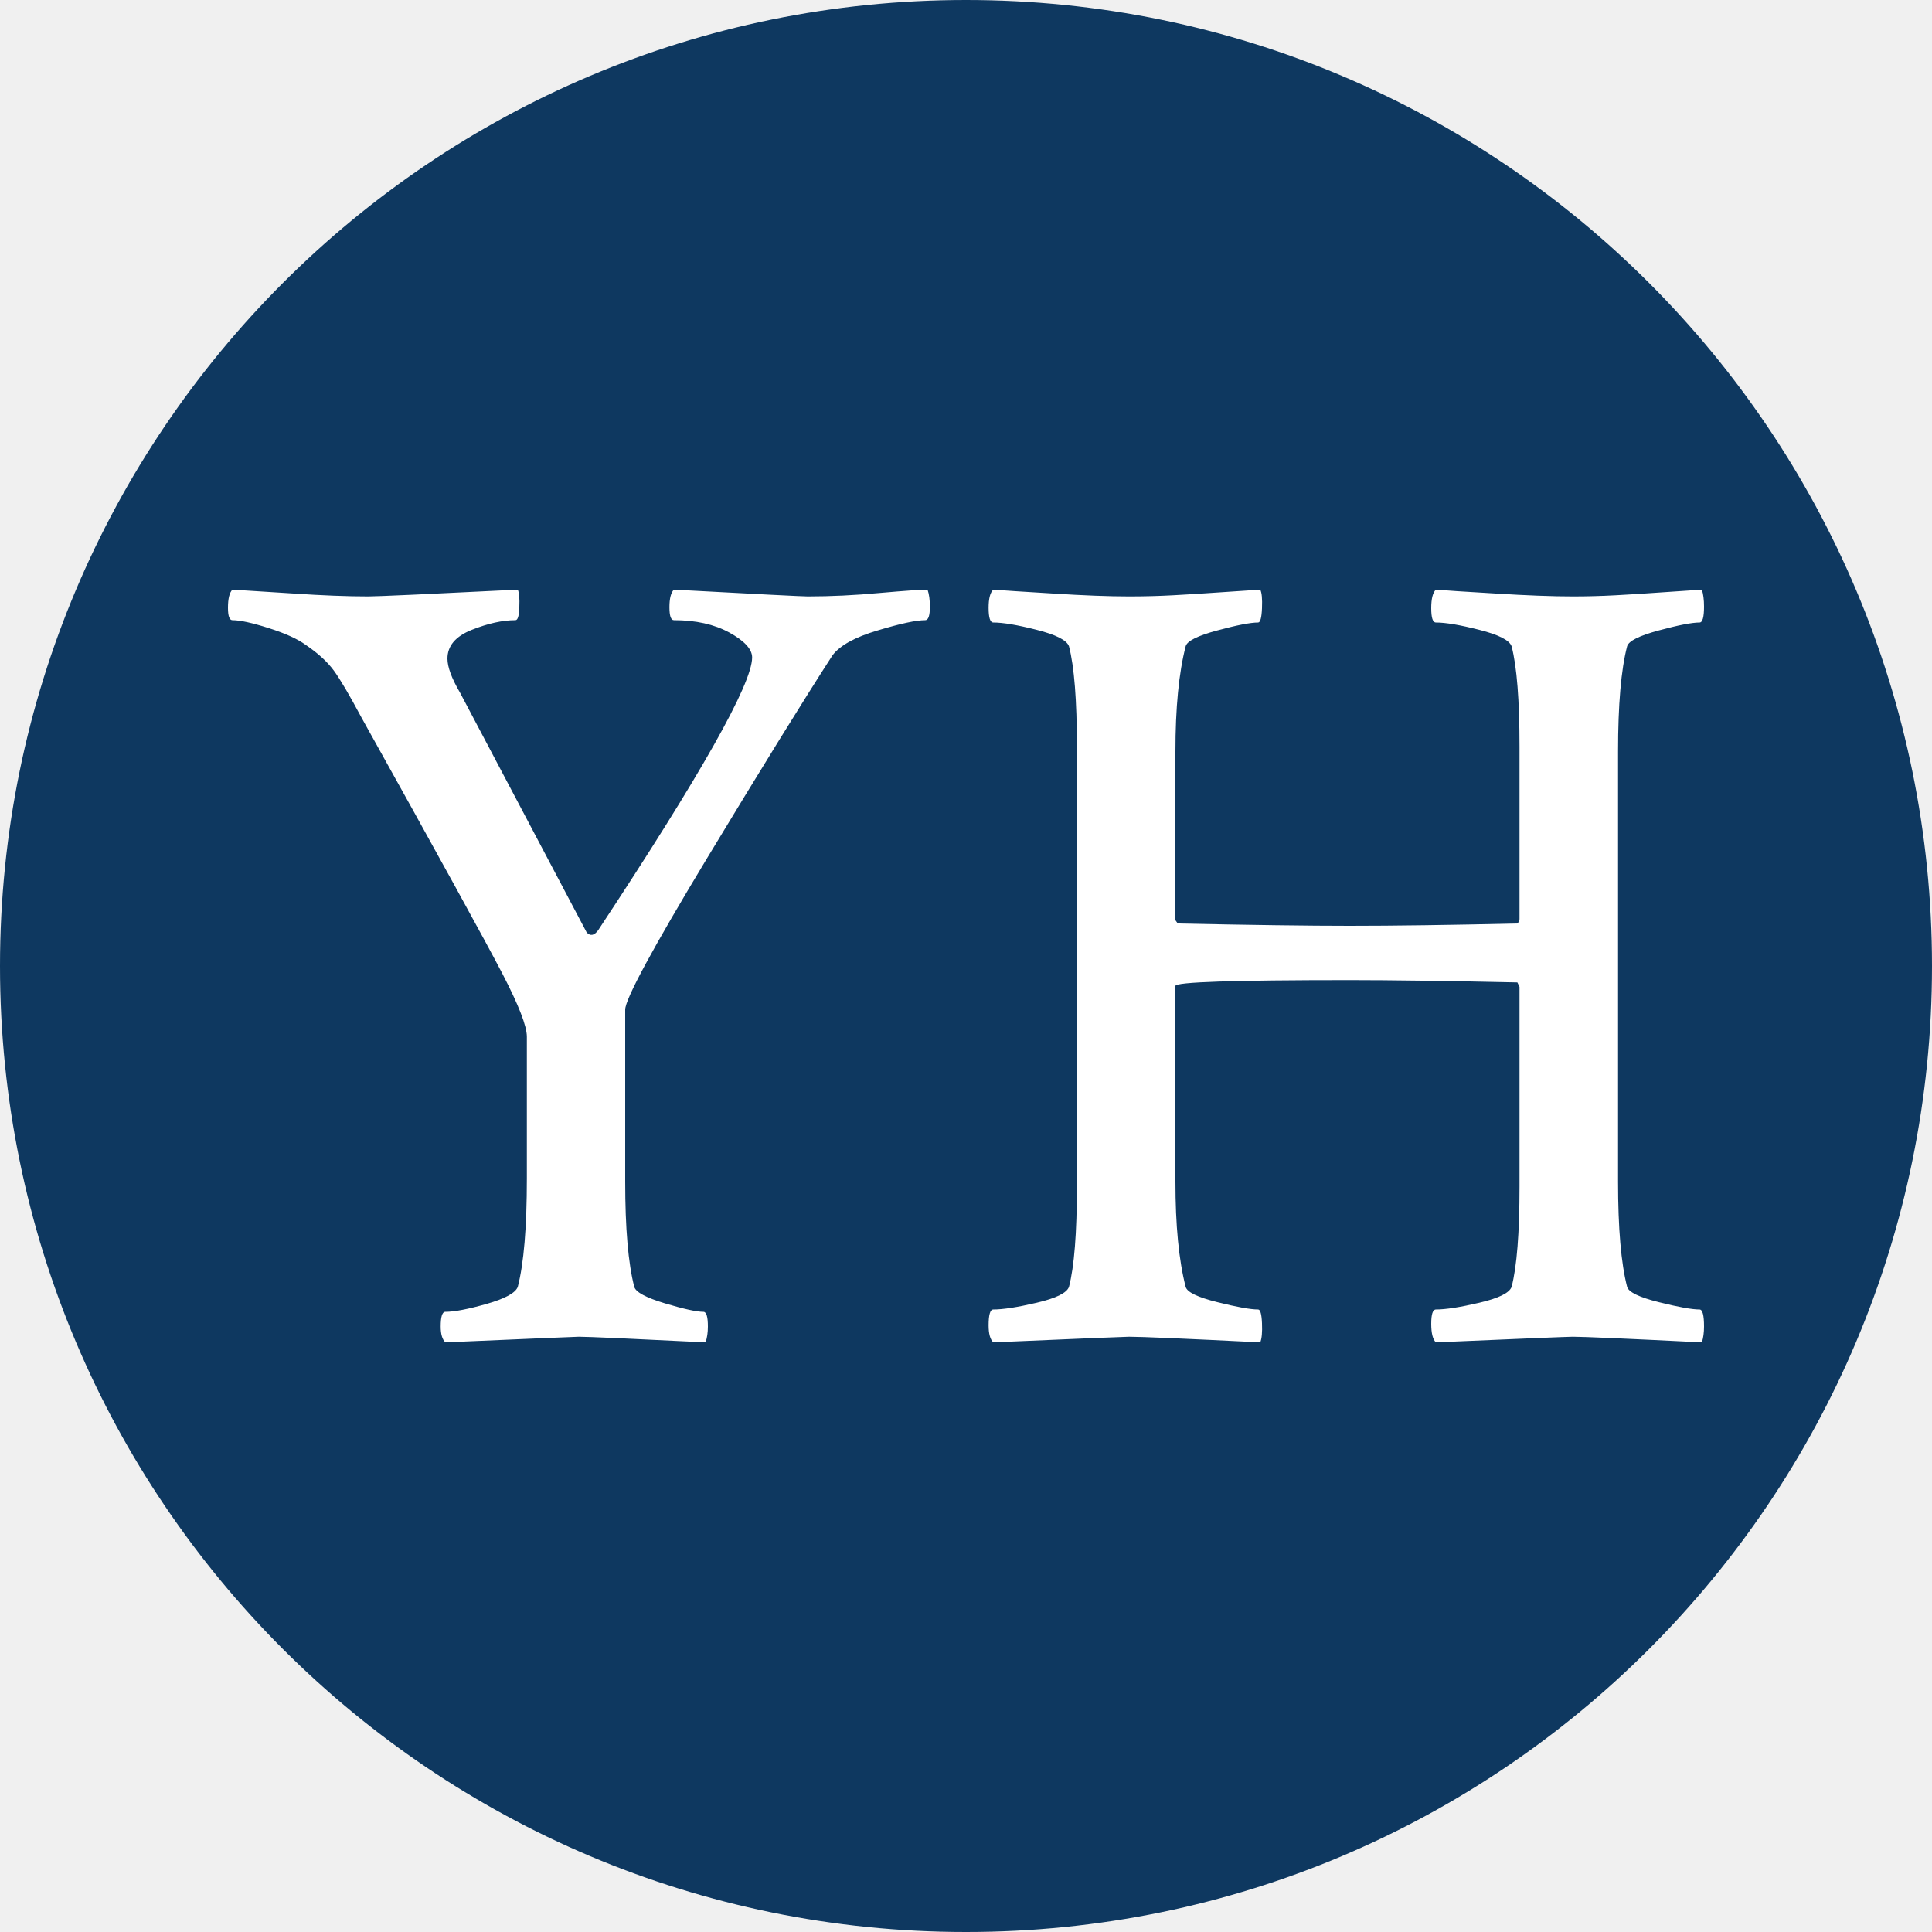
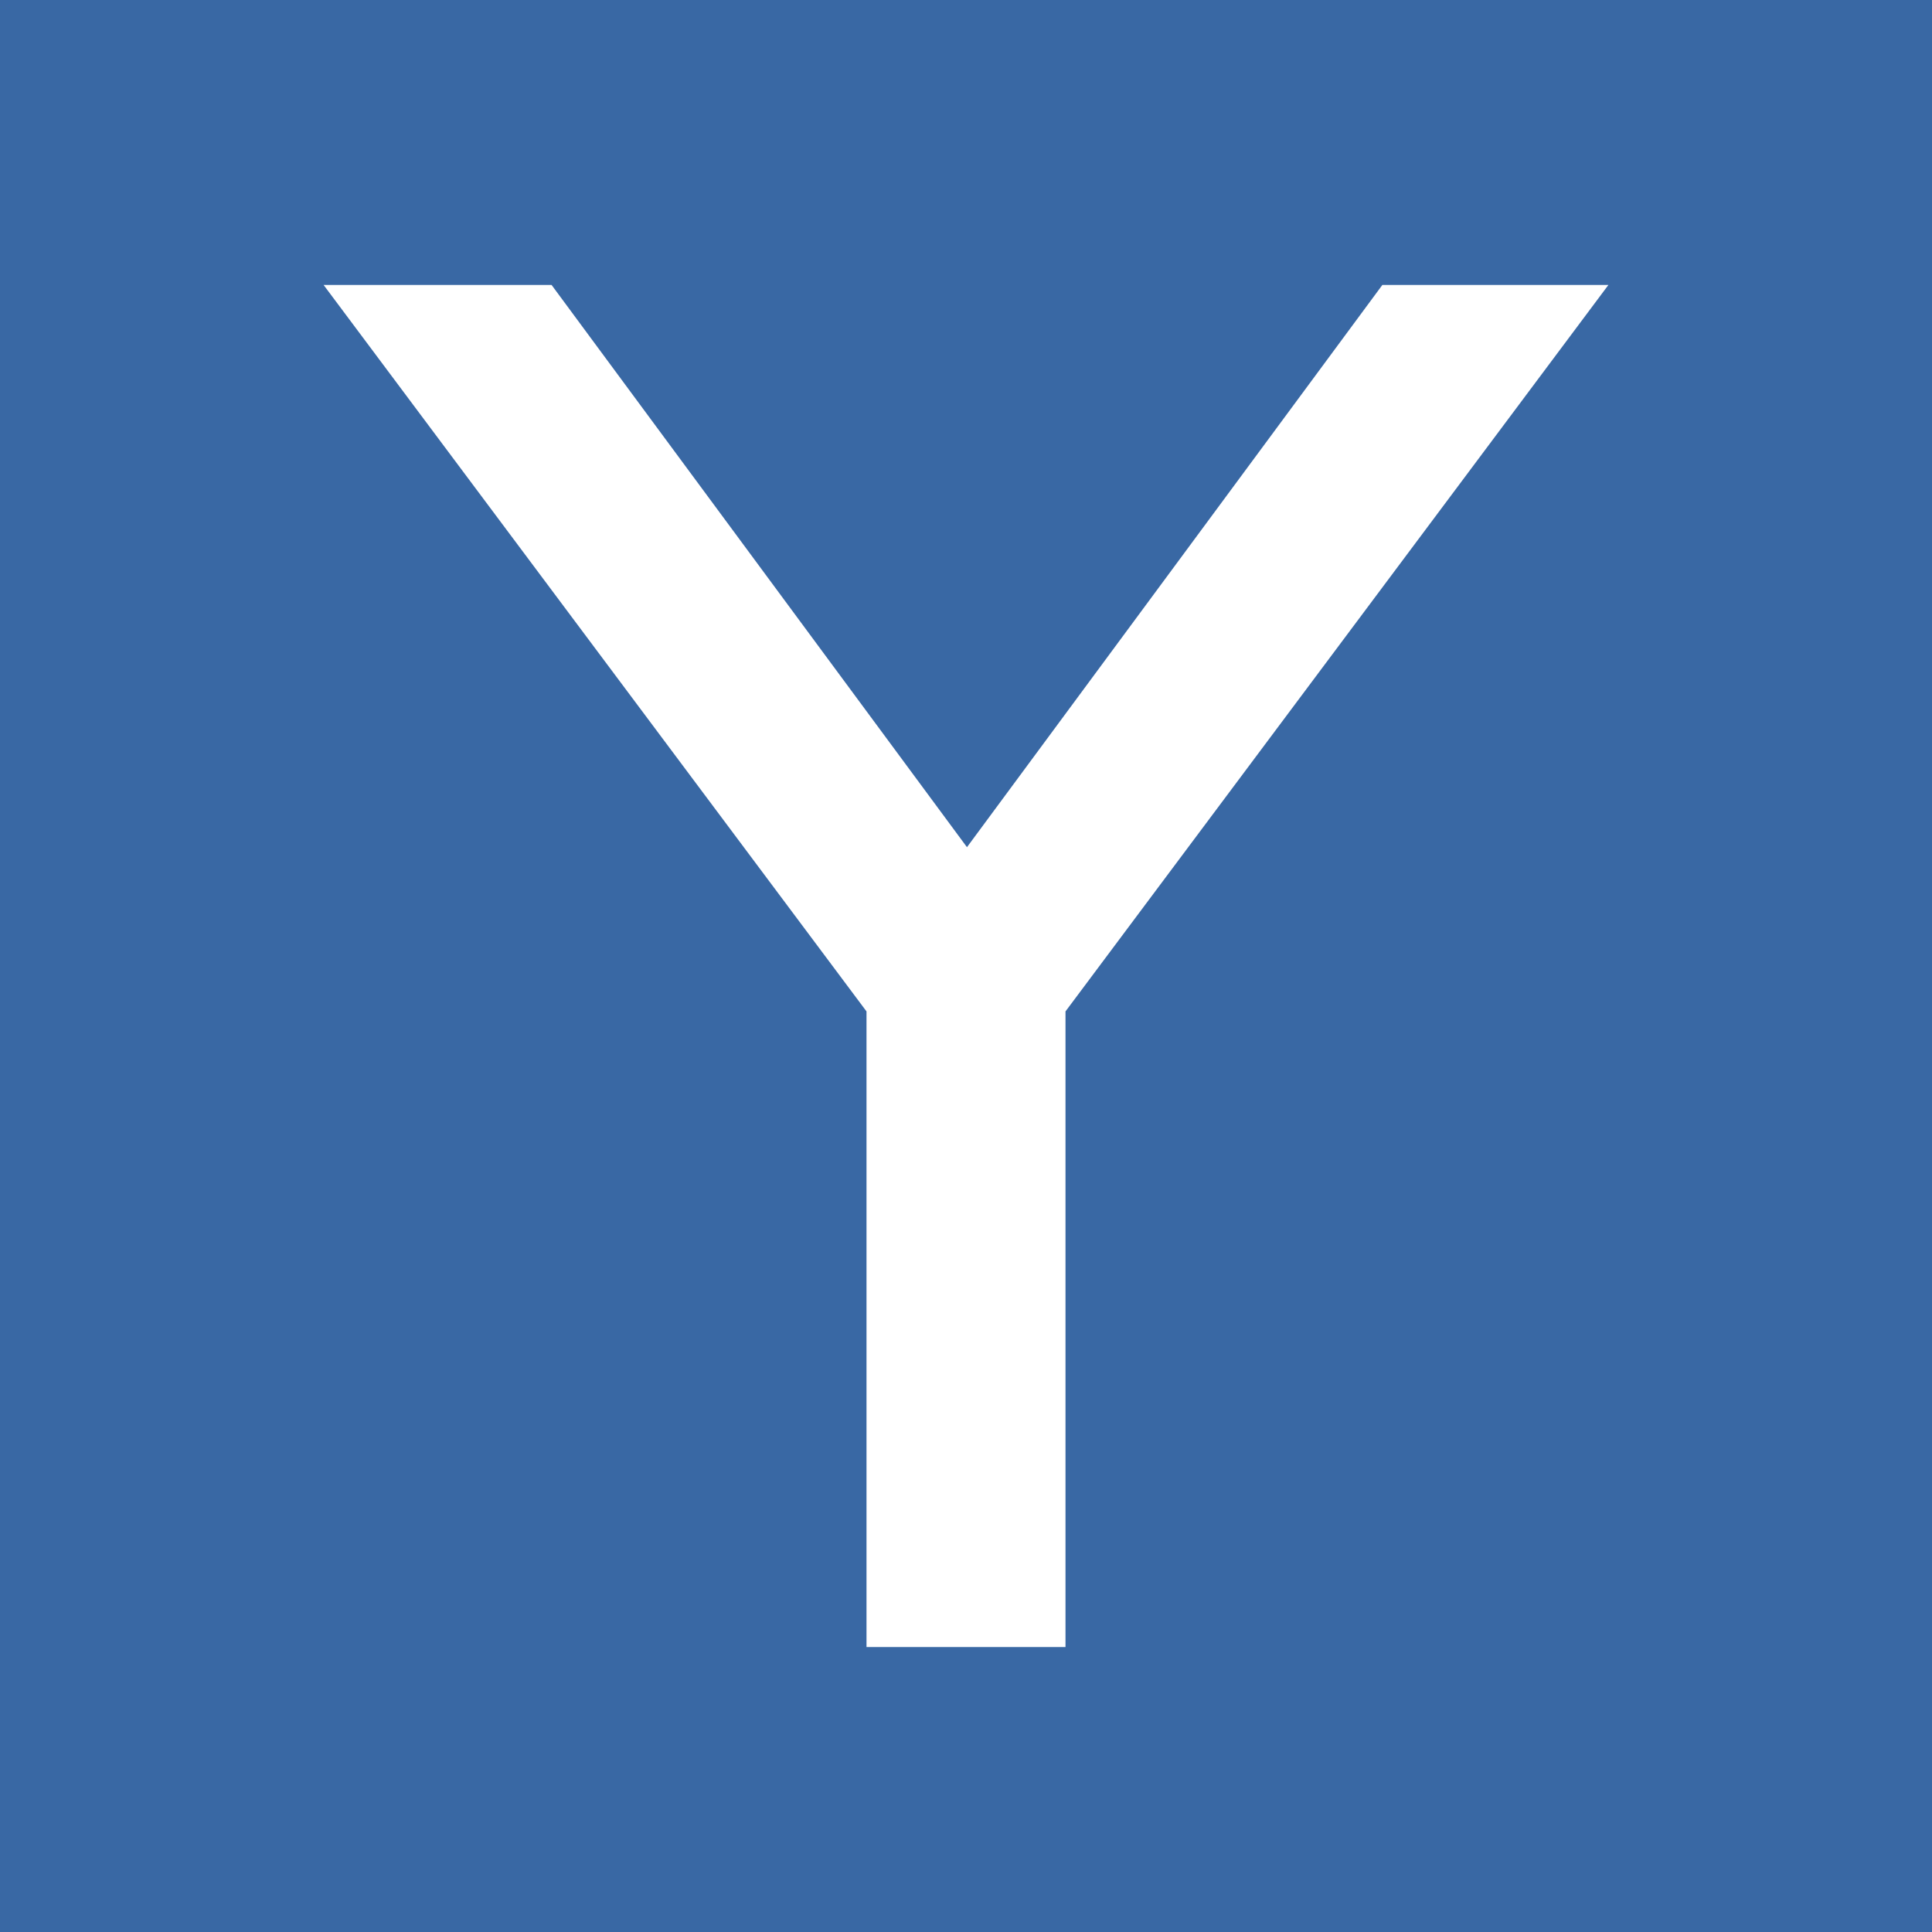
<svg xmlns="http://www.w3.org/2000/svg" width="256" height="256" viewBox="0 0 100 100">
-   <rect width="100" height="100" rx="50" fill="#0e3860" />
-   <path fill="#fff" d="M19.06 30.87L19.06 30.87Q19.77 30.87 26.80 30.52L26.80 30.52Q26.91 30.75 26.88 31.43Q26.86 32.10 26.68 32.10L26.68 32.10Q25.68 32.10 24.42 32.60Q23.16 33.10 23.16 34.09L23.16 34.09Q23.16 34.74 23.81 35.85L23.81 35.85L30.37 48.27Q30.66 48.56 30.96 48.15L30.96 48.15Q38.93 36.08 38.93 34.03L38.93 34.03Q38.93 33.39 37.75 32.74Q36.58 32.10 34.88 32.10L34.88 32.10Q34.65 32.10 34.65 31.43Q34.65 30.75 34.88 30.52L34.88 30.52Q41.39 30.87 41.80 30.87L41.80 30.87Q43.61 30.87 45.55 30.69Q47.48 30.52 48.01 30.52L48.01 30.52Q48.13 30.87 48.13 31.40L48.13 31.40Q48.13 32.10 47.89 32.10L47.89 32.10Q47.19 32.10 45.43 32.63Q43.67 33.15 43.09 33.92L43.09 33.92Q40.86 37.37 36.61 44.40Q32.36 51.44 32.36 52.26L32.36 52.26L32.36 61.16Q32.36 64.79 32.83 66.61L32.83 66.61Q32.95 67.02 34.41 67.46Q35.88 67.90 36.41 67.90L36.41 67.90Q36.64 67.90 36.64 68.66L36.64 68.66Q36.64 69.13 36.52 69.48L36.52 69.48Q30.66 69.19 29.96 69.19L29.96 69.19Q29.79 69.19 23.05 69.48L23.05 69.48Q22.81 69.25 22.81 68.66L22.81 68.66Q22.81 67.90 23.05 67.90L23.05 67.90Q23.75 67.90 25.19 67.49Q26.62 67.08 26.80 66.61L26.80 66.61Q27.27 64.79 27.27 60.99L27.27 60.99L27.27 53.66Q27.27 52.84 26.01 50.41Q24.75 47.98 18.71 37.14L18.71 37.14Q17.77 35.38 17.28 34.71Q16.78 34.03 15.84 33.39L15.84 33.39Q15.20 32.92 13.91 32.51Q12.62 32.10 12.03 32.10L12.03 32.10Q11.80 32.10 11.80 31.46L11.80 31.46Q11.80 30.75 12.03 30.52L12.03 30.52Q12.97 30.58 15.20 30.72Q17.42 30.87 19.06 30.87ZM78.65 61.40L78.65 61.40L78.65 51.08Q78.65 51.08 78.54 50.85L78.54 50.85Q73.03 50.73 69.86 50.73L69.86 50.73Q60.84 50.73 60.84 51.03L60.84 51.03L60.84 61.16Q60.84 64.56 61.37 66.61L61.37 66.61Q61.48 67.02 63.01 67.40Q64.53 67.78 65.12 67.78L65.12 67.78Q65.29 67.78 65.32 68.49Q65.35 69.19 65.23 69.48L65.23 69.48Q59.38 69.19 58.44 69.19L58.44 69.19Q58.14 69.19 51.41 69.48L51.41 69.48Q51.17 69.25 51.17 68.60L51.17 68.60Q51.17 67.78 51.41 67.78L51.41 67.78Q52.17 67.78 53.66 67.43Q55.16 67.08 55.33 66.61L55.33 66.61Q55.74 65.03 55.74 61.40L55.74 61.40L55.74 38.66Q55.74 35.03 55.33 33.45L55.33 33.45Q55.16 32.98 53.66 32.60Q52.17 32.22 51.41 32.22L51.41 32.22Q51.17 32.22 51.17 31.46L51.17 31.46Q51.17 30.75 51.41 30.52L51.41 30.52Q52.17 30.58 54.51 30.72Q56.86 30.87 58.44 30.87L58.44 30.87Q59.61 30.87 60.72 30.81Q61.84 30.75 63.13 30.66Q64.41 30.58 65.23 30.52L65.23 30.52Q65.35 30.75 65.32 31.48Q65.29 32.22 65.12 32.22L65.12 32.22Q64.53 32.22 63.01 32.63Q61.48 33.04 61.37 33.45L61.37 33.45Q60.84 35.50 60.84 38.90L60.84 38.90L60.84 47.63L60.96 47.80Q66.70 47.92 69.86 47.92L69.86 47.92Q73.26 47.92 78.54 47.80L78.54 47.80Q78.65 47.69 78.65 47.57L78.65 47.57L78.65 38.66Q78.65 35.03 78.24 33.45L78.24 33.45Q78.07 32.98 76.57 32.60Q75.08 32.22 74.32 32.22L74.32 32.22Q74.08 32.22 74.08 31.48Q74.08 30.75 74.32 30.52L74.32 30.52Q75.02 30.58 77.42 30.72Q79.82 30.87 81.41 30.87L81.41 30.87Q82.52 30.87 83.63 30.81Q84.75 30.75 86.01 30.66Q87.27 30.58 88.09 30.52L88.09 30.52Q88.20 30.87 88.20 31.40L88.20 31.40Q88.20 32.22 87.97 32.22L87.97 32.22Q87.38 32.22 85.86 32.63Q84.34 33.04 84.22 33.45L84.22 33.45Q83.75 35.26 83.75 38.90L83.75 38.90L83.75 61.16Q83.75 64.79 84.22 66.61L84.22 66.61Q84.34 67.02 85.86 67.40Q87.38 67.78 87.97 67.78L87.97 67.78Q88.20 67.78 88.20 68.66L88.20 68.66Q88.20 69.13 88.09 69.48L88.09 69.48Q82.23 69.19 81.41 69.19L81.41 69.19Q81.05 69.19 74.32 69.48L74.32 69.48Q74.08 69.25 74.08 68.52Q74.08 67.78 74.32 67.78L74.32 67.78Q75.08 67.78 76.57 67.43Q78.07 67.08 78.24 66.61L78.24 66.61Q78.65 65.03 78.65 61.40Z" />
+   <rect width="100" height="100" rx="0" fill="#3968a4" />
+   <path fill="#fff" d="M71.55 14.75L83.25 14.75L55.15 52.35L55.15 85.25L44.85 85.25L44.85 52.35L16.75 14.75L28.55 14.75L50.05 43.85L71.55 14.75Z" />
</svg>
